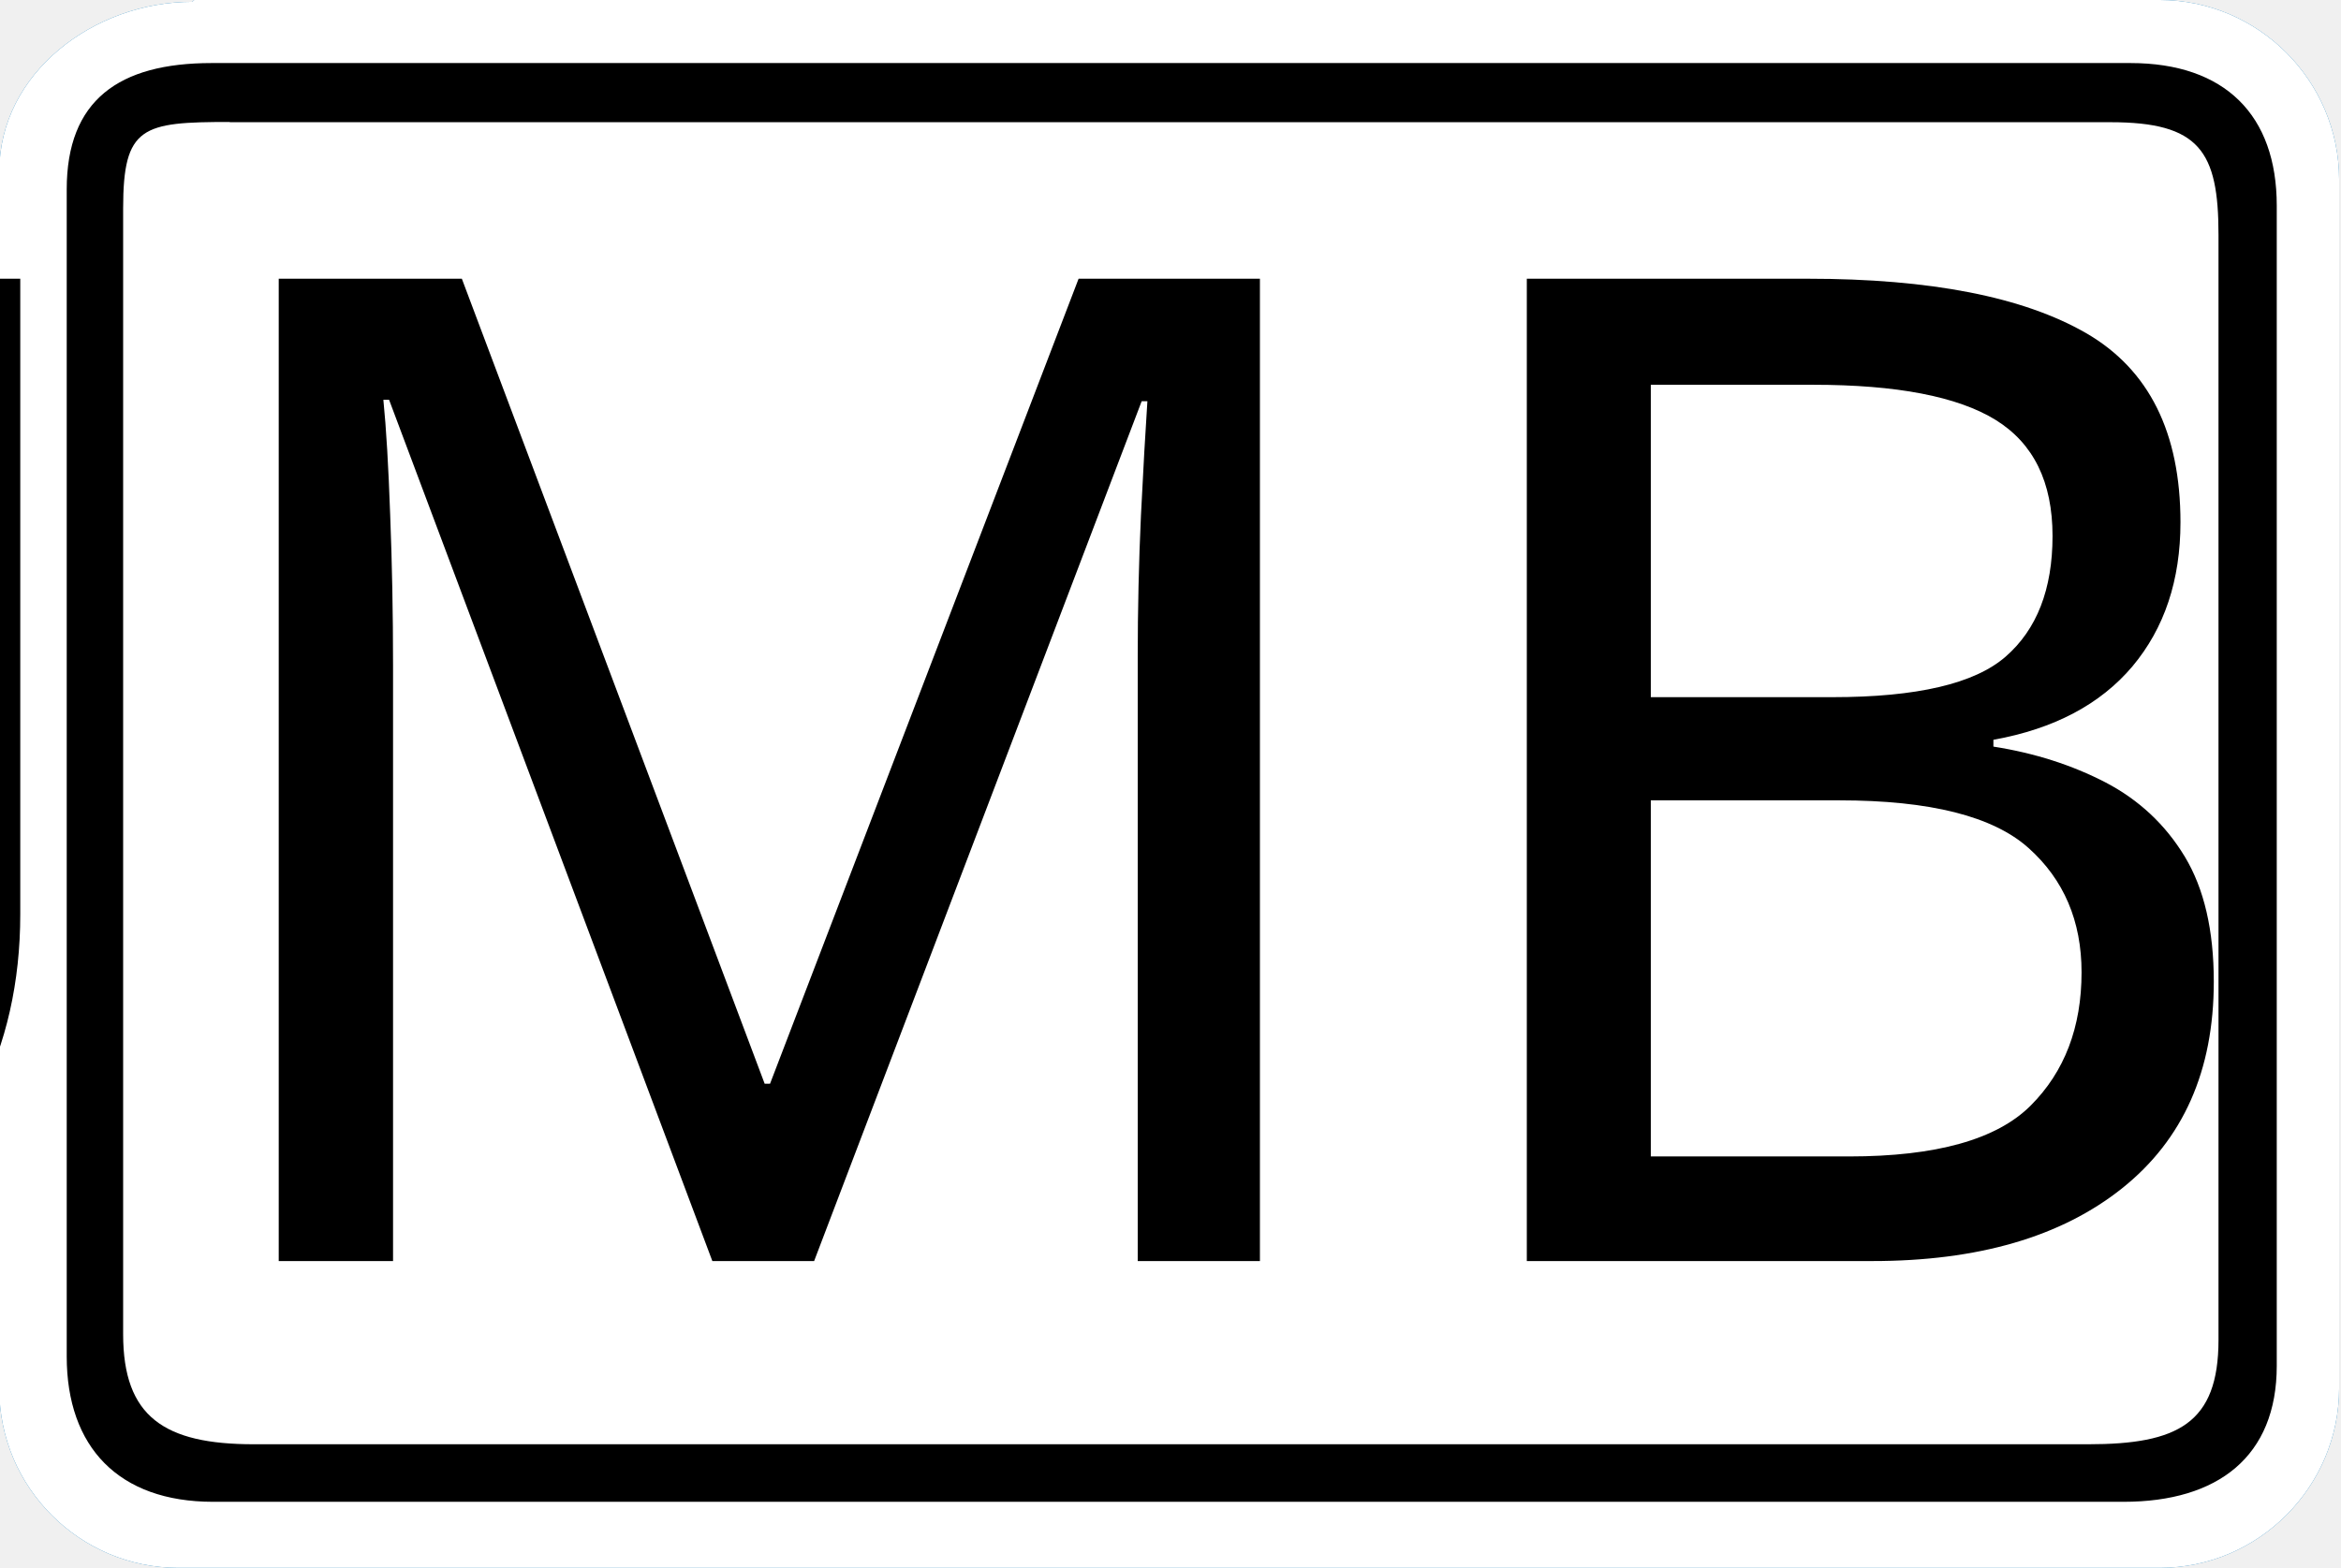
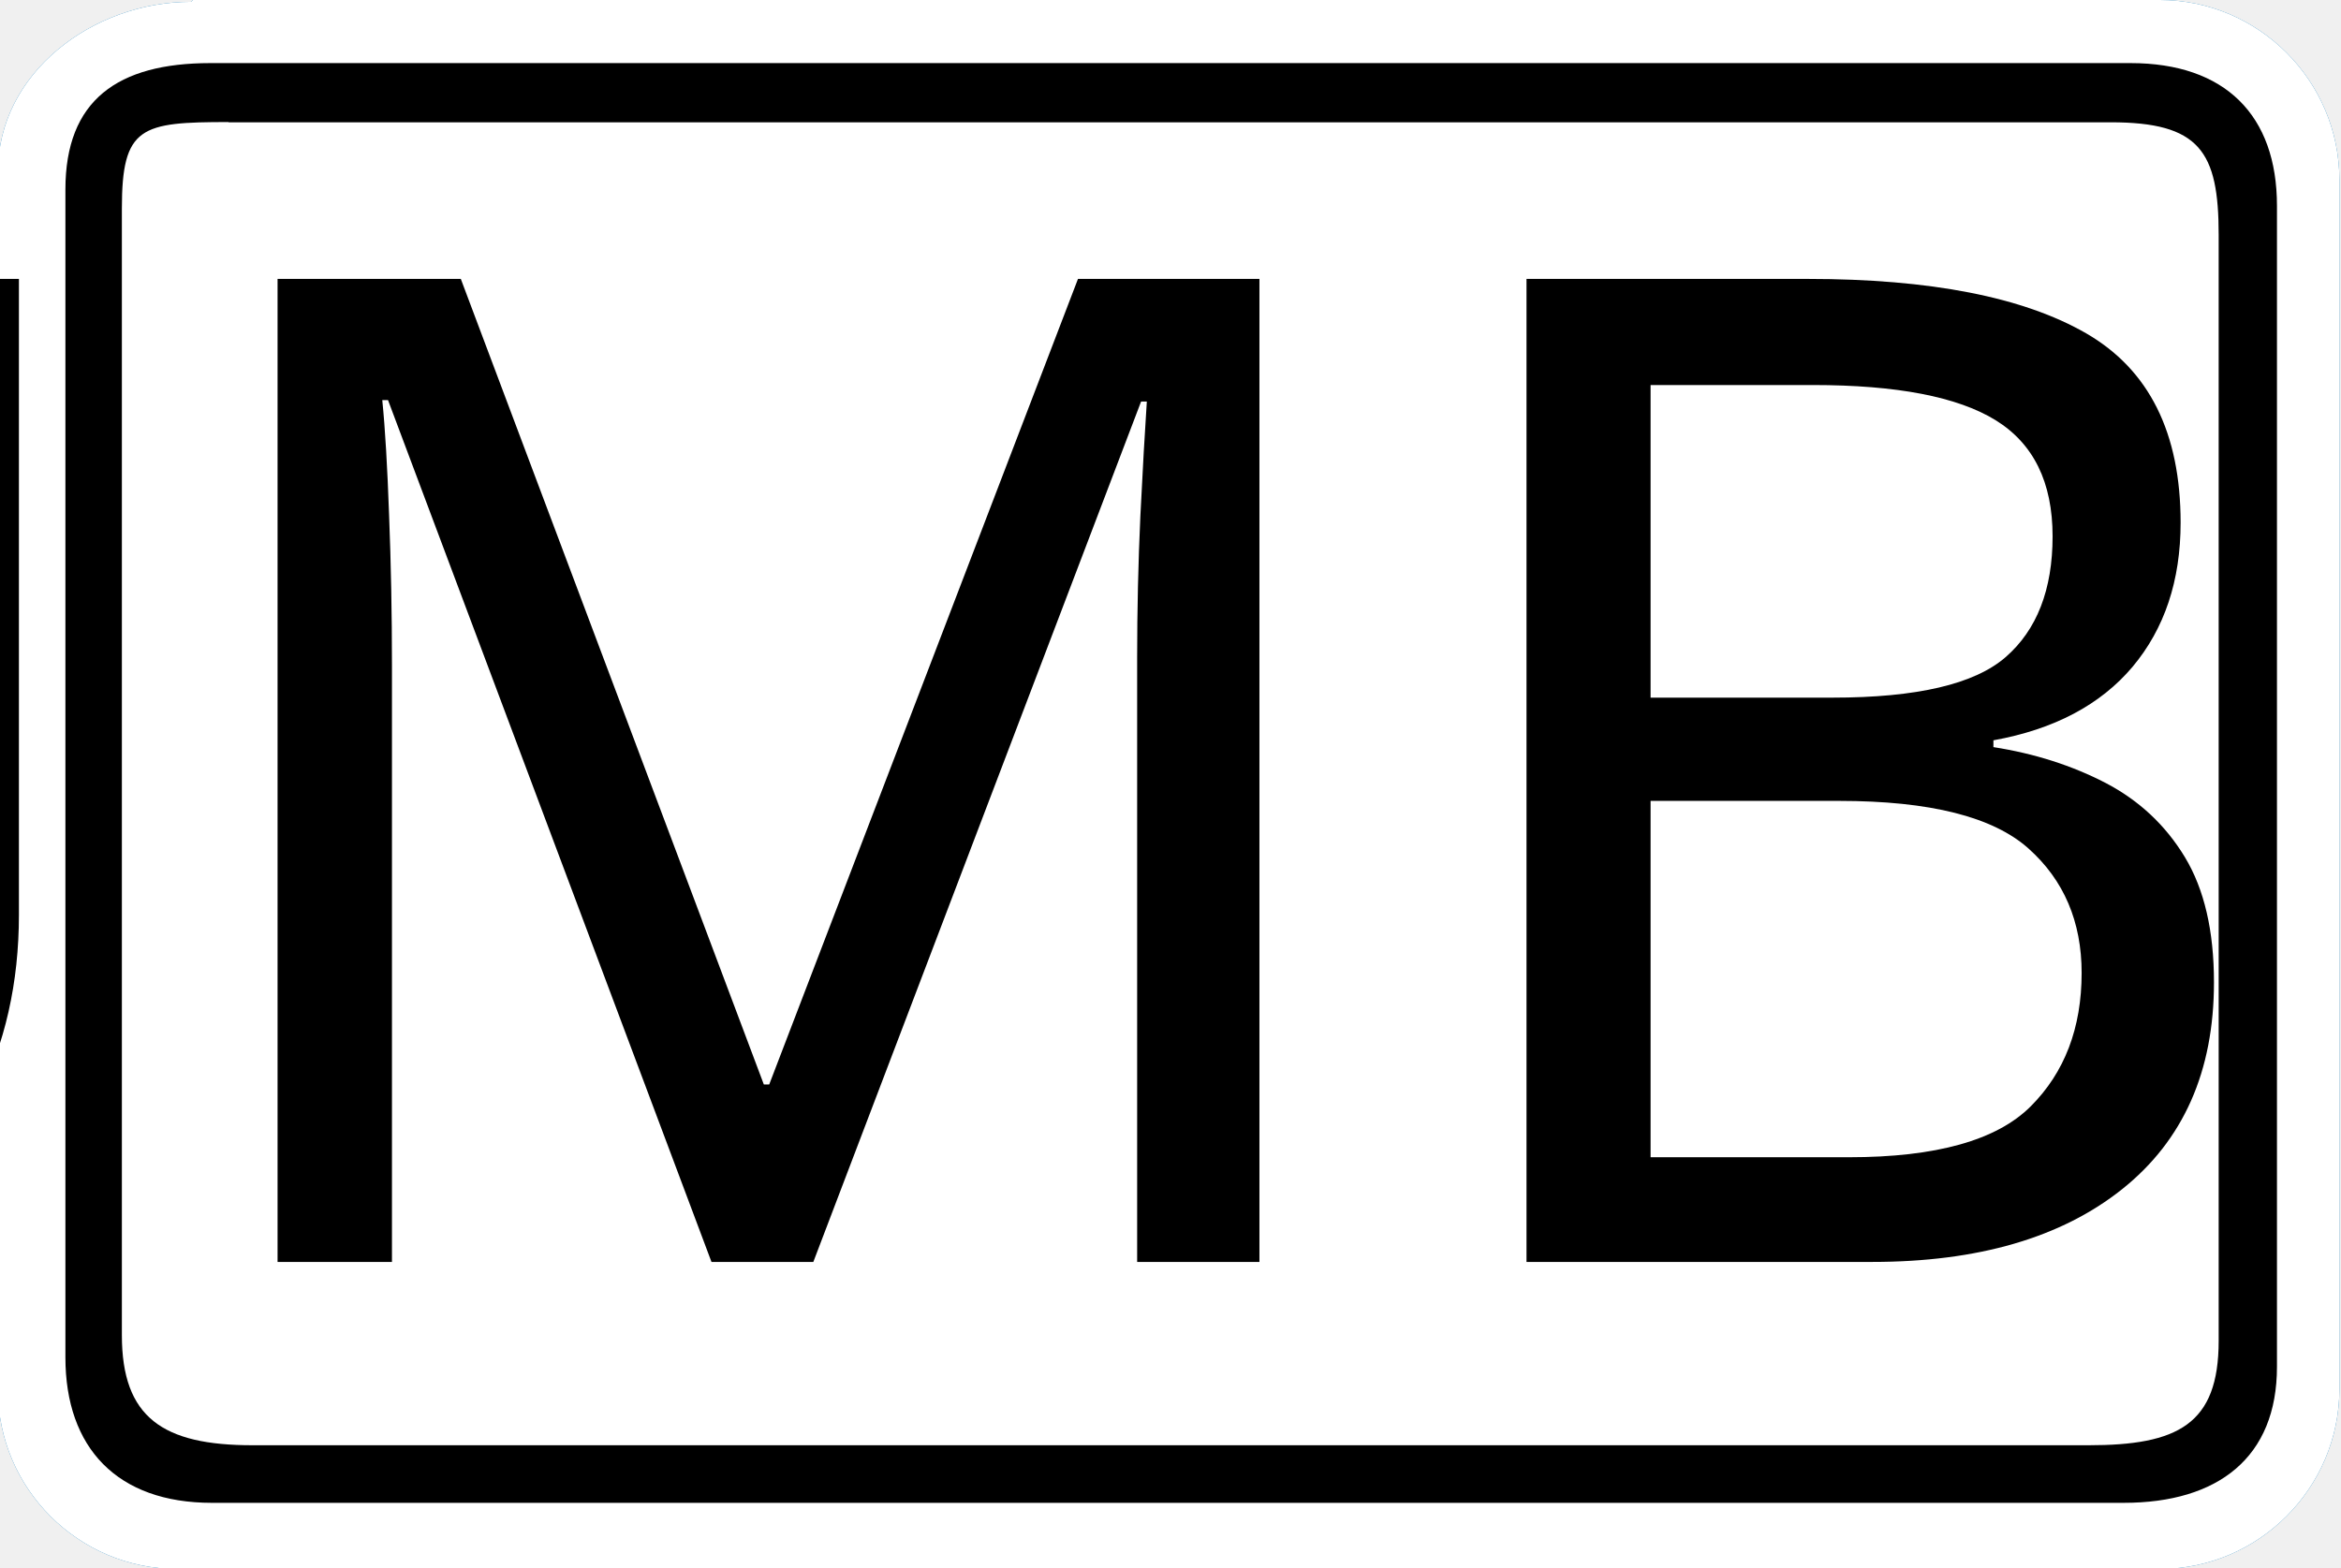
- <svg xmlns="http://www.w3.org/2000/svg" xml:space="preserve" height="68.3" width="102" version="1.1" viewBox="0 0 101.952 68.347">
+ <svg xmlns="http://www.w3.org/2000/svg" xml:space="preserve" height="68.3" width="102" version="1.1" viewBox="0 0 102 68.3">
  <path fill="#0071b3" d="m8.41 0h85.7c4.3 0 7.82 3.53 7.82 7.84v52.7c0 4.31-3.52 7.84-7.82 7.84h-86.4c-4.28 0-7.8-3.5-7.8-7.8v-53.1c0-4.29 4.12-7.4 8.41-7.4z" />
  <path fill="#fff" d="m8.41 0h85.7c4.3 0 7.82 3.53 7.82 7.84v52.7c0 4.31-3.52 7.84-7.82 7.84h-86.4c-4.28 0-7.8-3.5-7.8-7.8v-53.1c0-4.29 4.12-7.4 8.41-7.4z" />
  <path fill="#fff" d="m9.13 2.75h83.7c4.12 0 6.38 2.27 6.38 6.22v50.6c0 3.95-2.56 5.93-6.68 5.93h-83.3c-4.12 0-6.38-2.39-6.38-6.34v-50.9c0-3.89 2.27-5.51 6.32-5.51z" />
  <path d="m9.13 2.75h83.7c4.12 0 6.38 2.27 6.38 6.22v50.6c0 3.95-2.56 5.93-6.68 5.93h-83.3c-4.12 0-6.38-2.39-6.38-6.34v-50.9c0-3.89 2.27-5.51 6.32-5.51z" />
  <path fill="#fff" d="m9.96 5.33h82c3.88 0 4.71 1.26 4.71 4.91v48.2c0 3.65-1.79 4.55-5.67 4.55h-80c-3.9 0-5.69-1.2-5.69-4.8v-49.1c0-3.59 0.835-3.77 4.65-3.77z" />
  <path d="m9.96 5.33h82c3.88 0 4.71 1.26 4.71 4.91v48.2c0 3.65-1.79 4.55-5.67 4.55h-80c-3.9 0-5.69-1.2-5.69-4.8v-49.1c0-3.59 0.835-3.77 4.65-3.77z" stroke-miterlimit="3.86" stroke-width="0" fill="none" />
  <text letter-spacing="0px" text-anchor="middle" word-spacing="0px" text-align="center" font-size="60px" line-height="100%" y="0" x="0" font-family="'Roadgeek 2005 Engschrift'" fill="#000">
    <tspan y="55" x="67">***NUMBER***</tspan>
  </text>
</svg>
